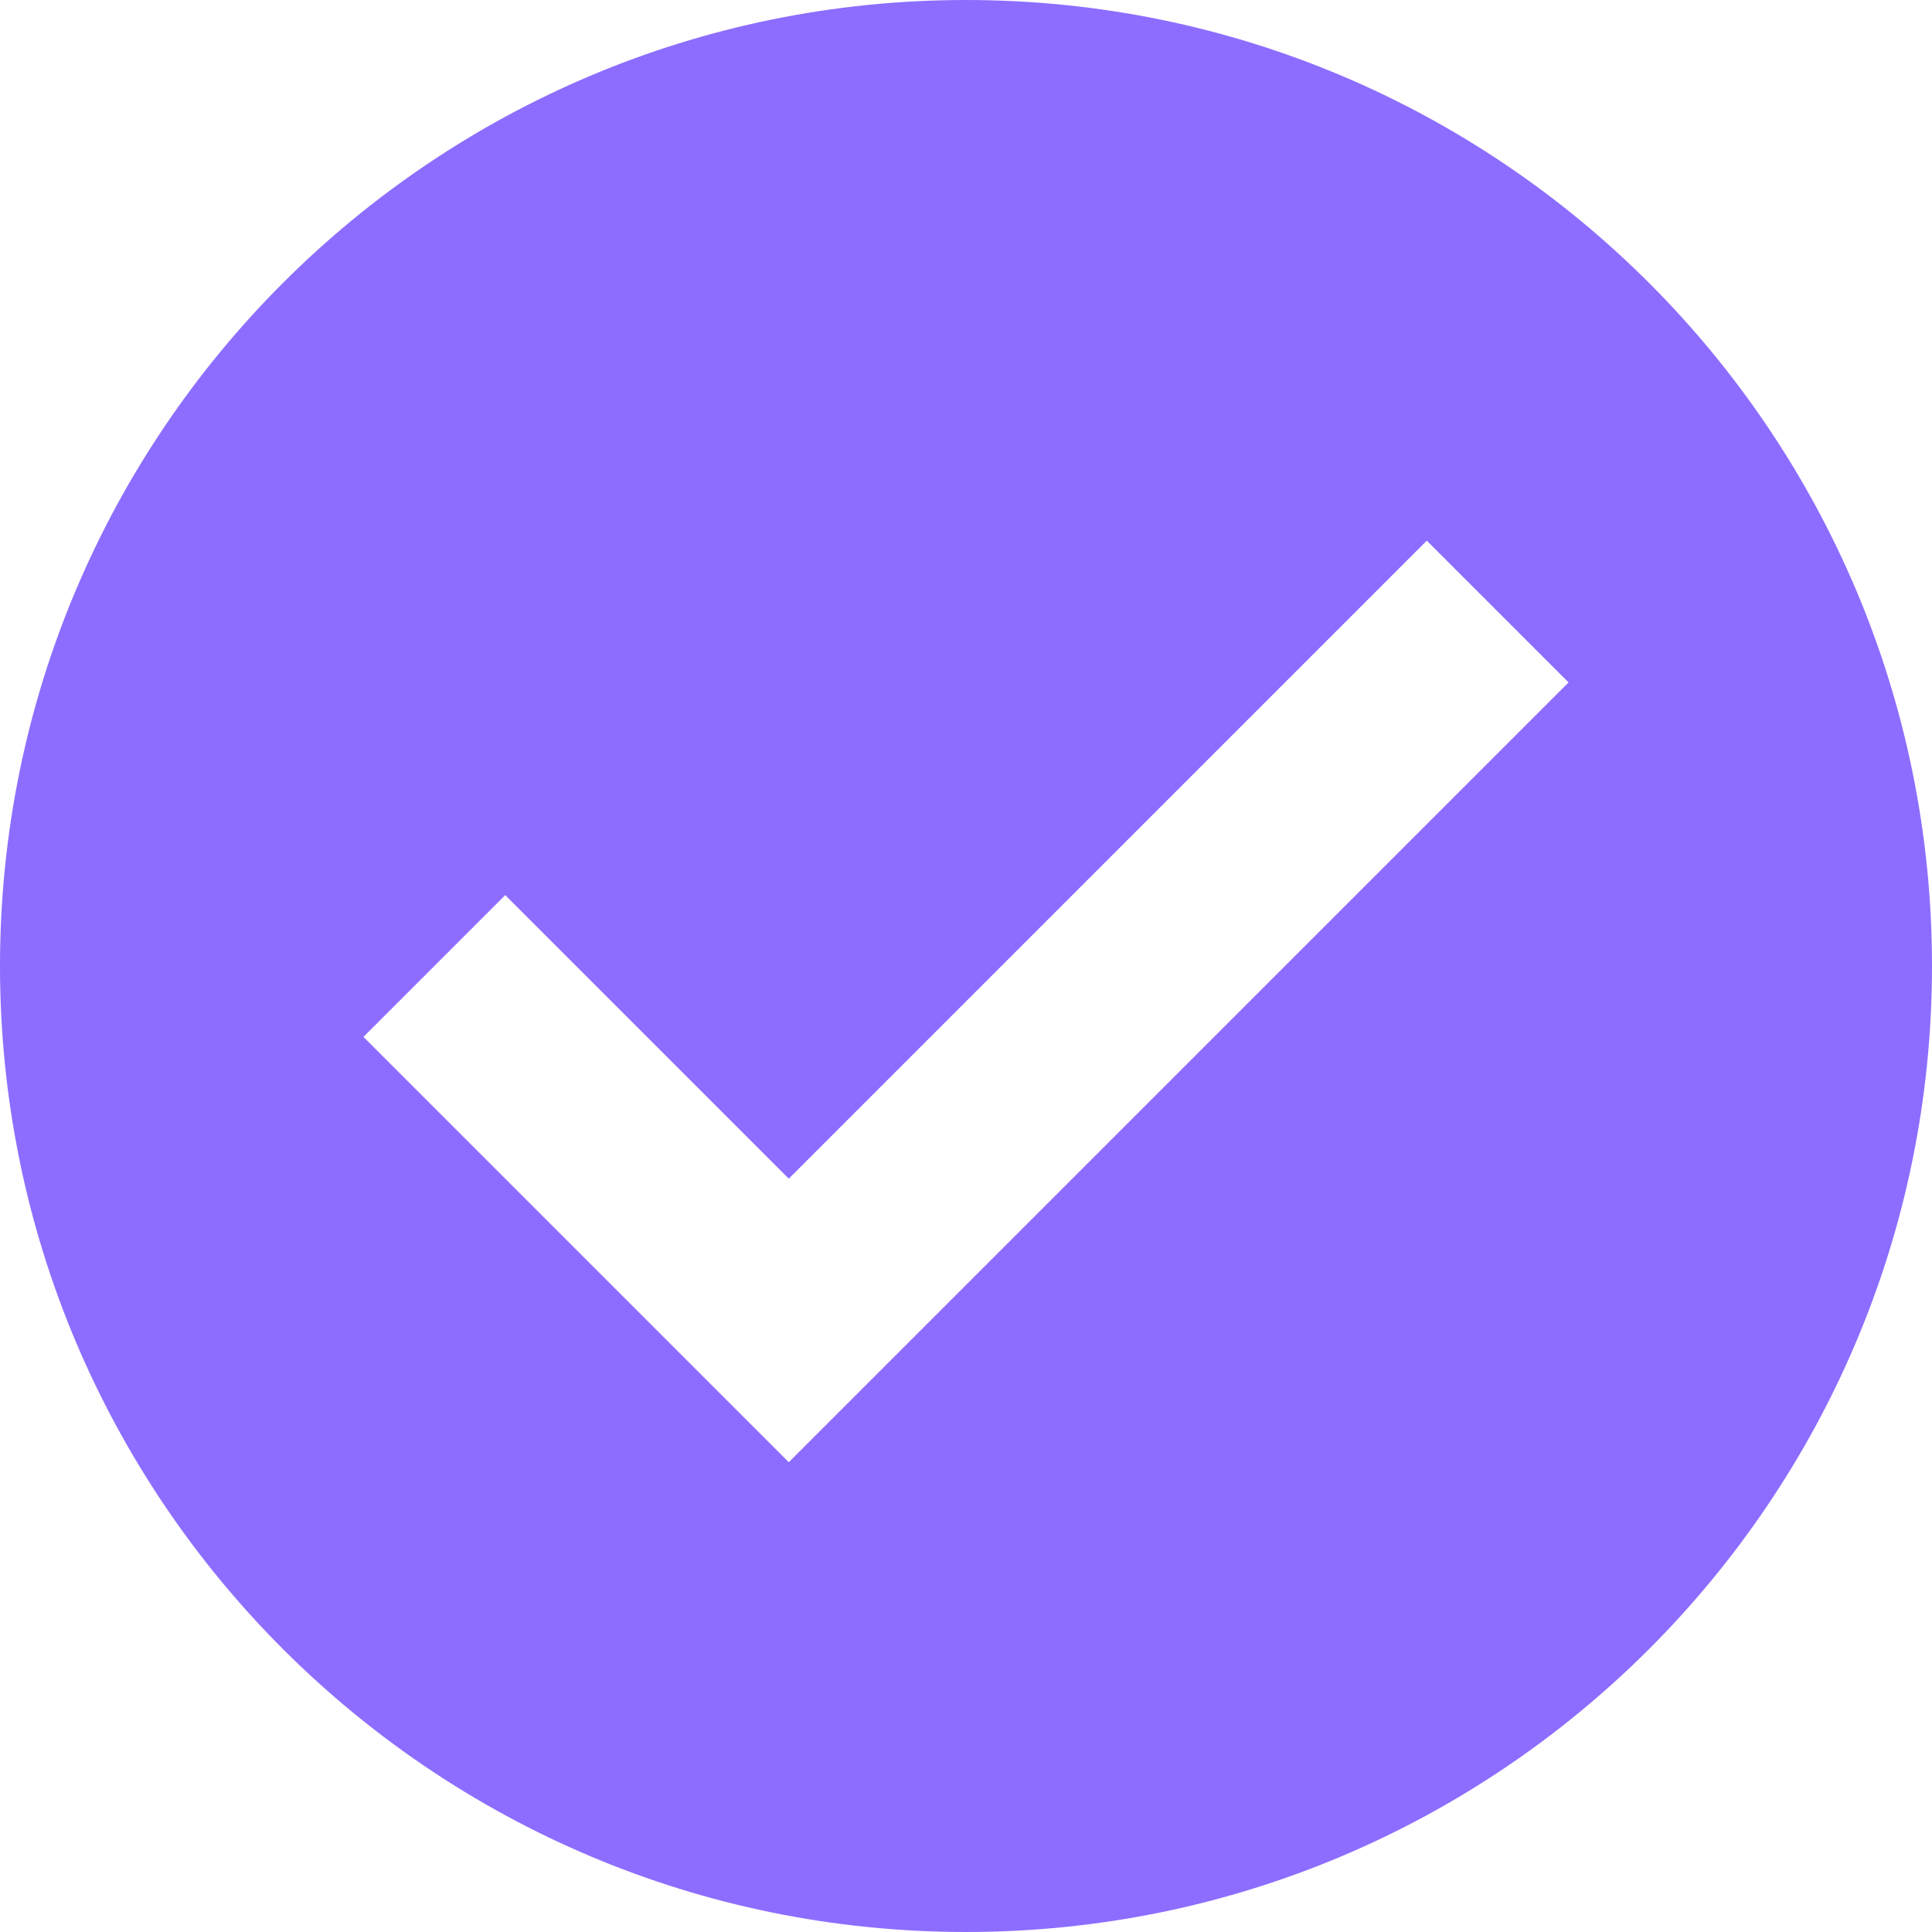
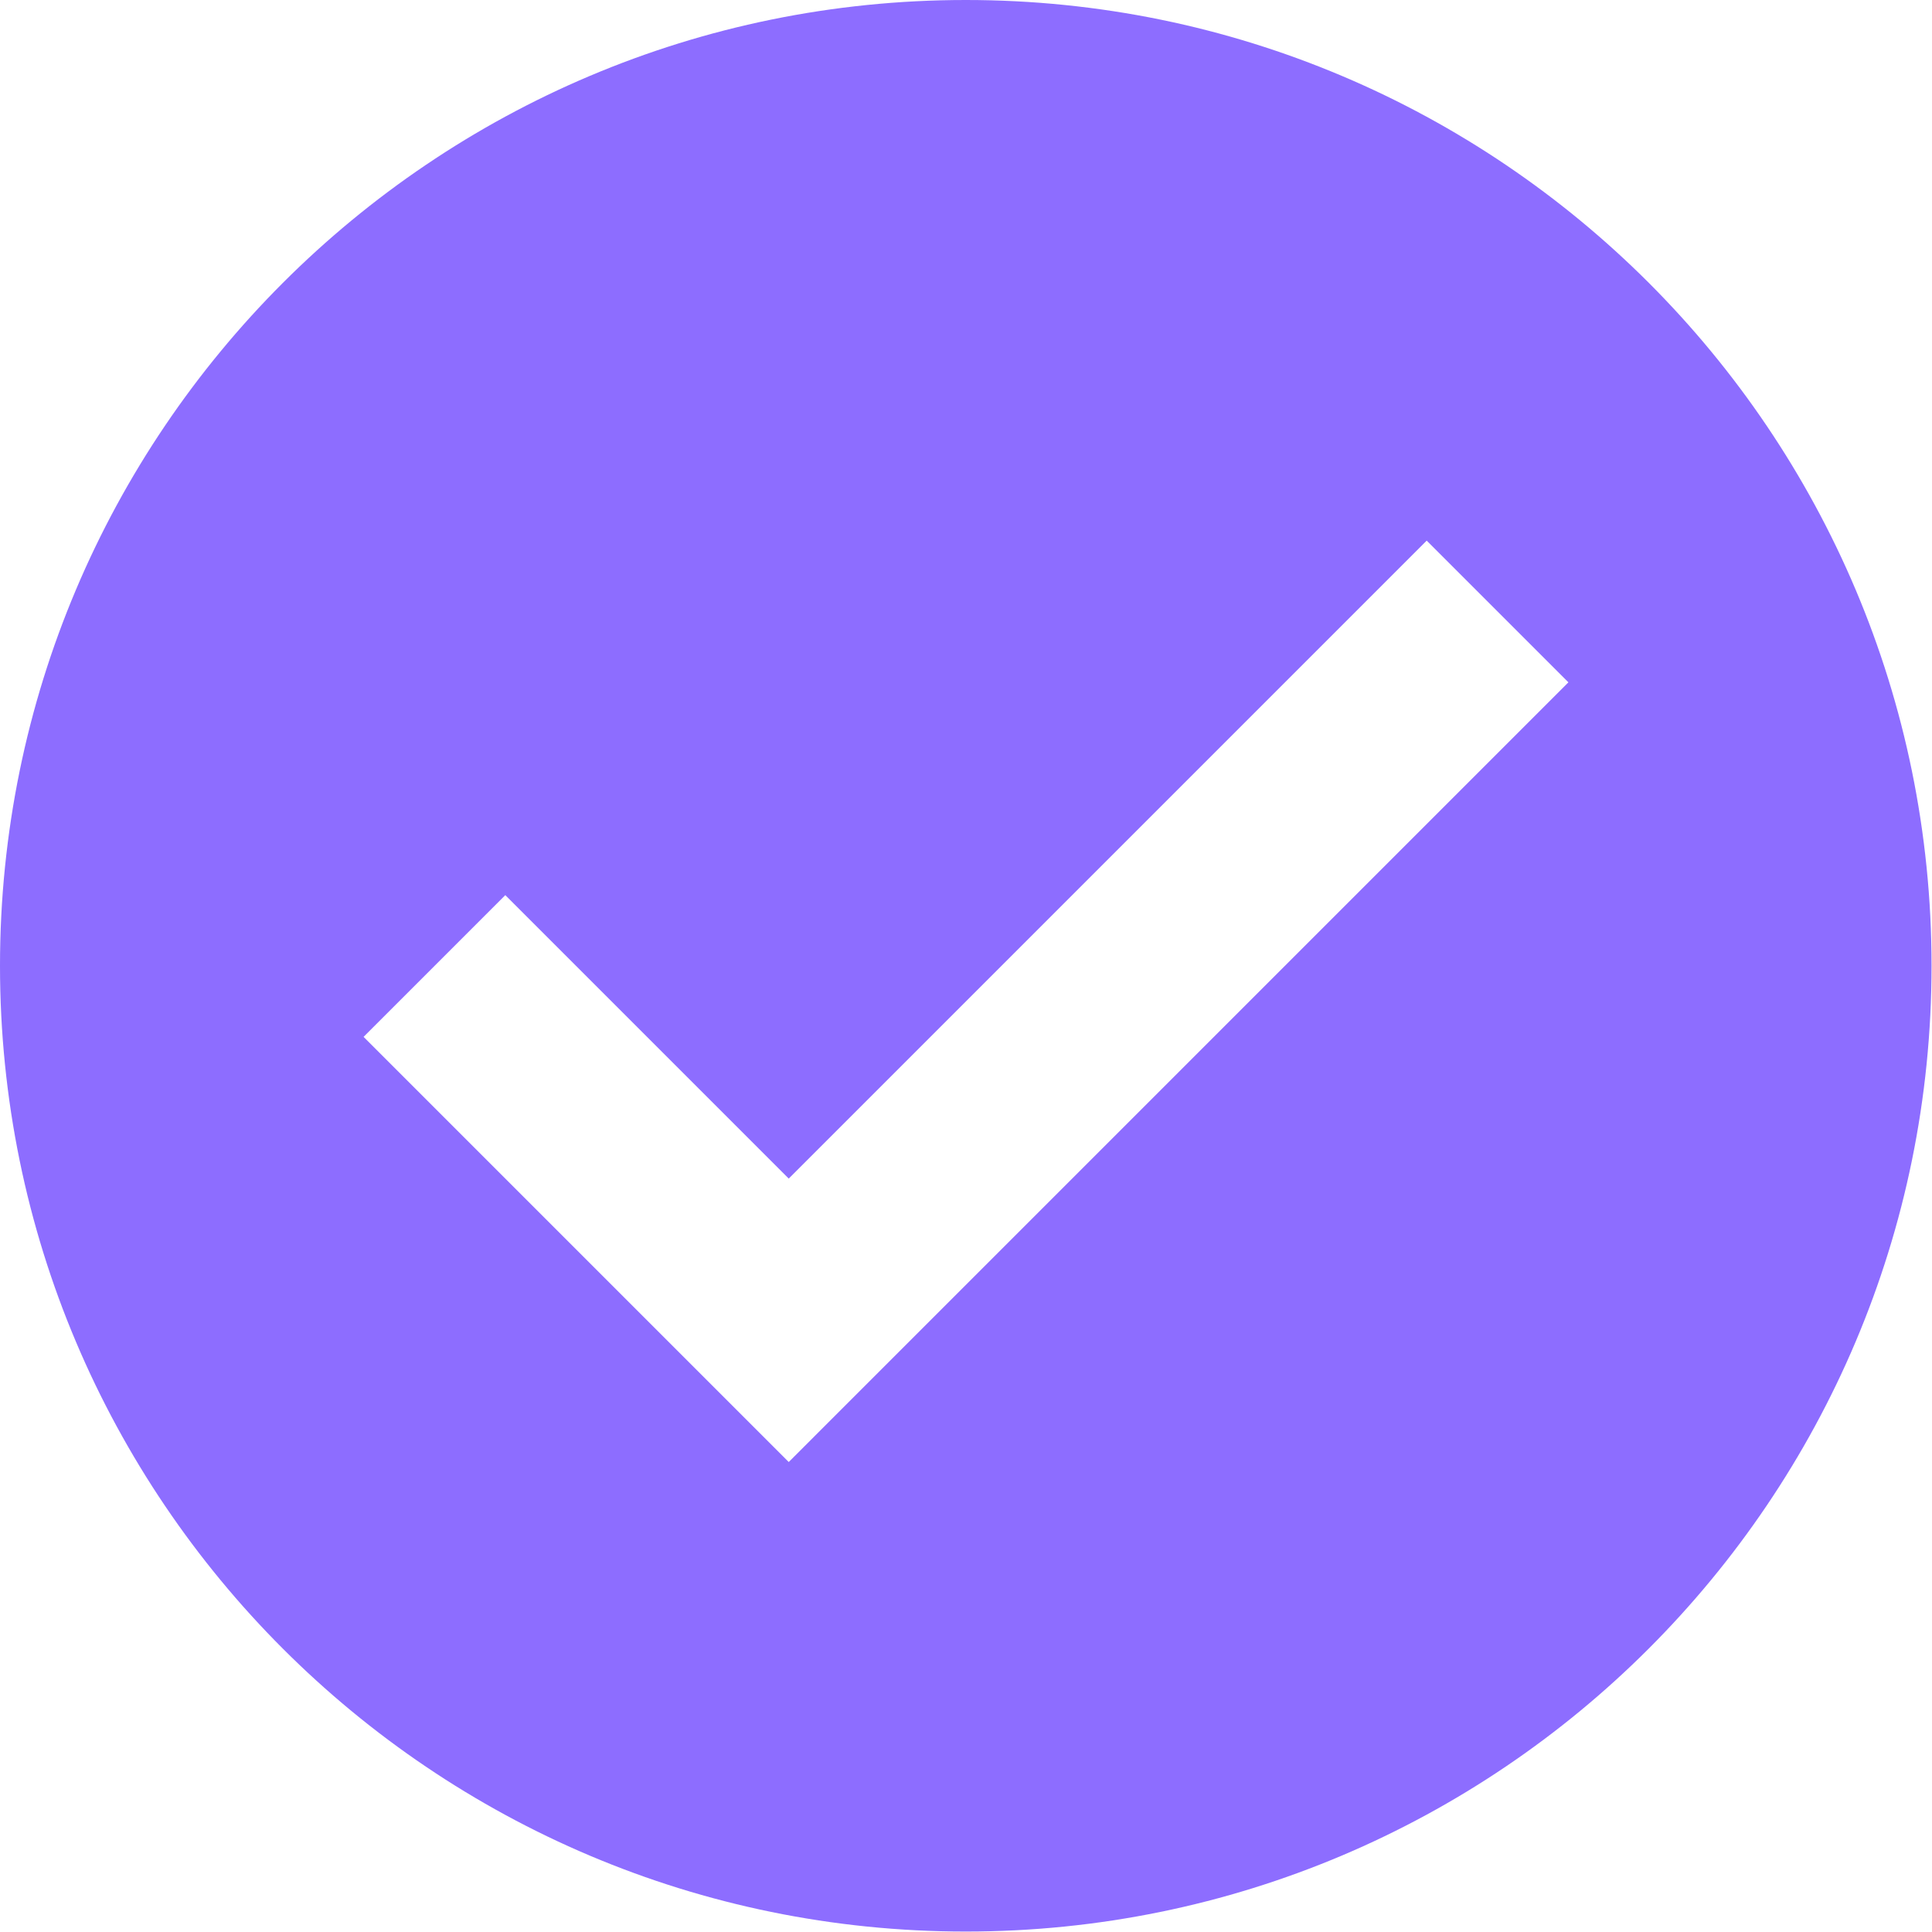
- <svg xmlns="http://www.w3.org/2000/svg" version="1.1" id="Layer_1" x="0px" y="0px" viewBox="0 0 426.667 426.667" style="enable-background:new 0 0 426.667 426.667;" xml:space="preserve">
-   <path style="fill:#8D6DFF;" d="M213.333,0C95.518,0,0,95.514,0,213.333s95.518,213.333,213.333,213.333  c117.828,0,213.333-95.514,213.333-213.333S331.157,0,213.333,0z M174.199,322.918l-93.935-93.931l31.309-31.309l62.626,62.622  l140.894-140.898l31.309,31.309L174.199,322.918z" />
-   <g>
- </g>
-   <g>
- </g>
-   <g>
- </g>
-   <g>
- </g>
-   <g>
- </g>
-   <g>
- </g>
-   <g>
- </g>
-   <g>
- </g>
-   <g>
- </g>
-   <g>
- </g>
-   <g>
- </g>
-   <g>
- </g>
-   <g>
- </g>
-   <g>
- </g>
-   <g>
- </g>
+ <svg xmlns="http://www.w3.org/2000/svg" viewBox="0 0 426.7 426.7">
+   <path d="M213.3 0C95.5 0 0 95.5 0 213.3s95.5 213.3 213.3 213.3c117.8 0 213.3-95.5 213.3-213.3S331.2 0 213.3 0zM174.2 322.9l-93.9-93.9 31.3-31.3 62.6 62.6 140.9-140.9 31.3 31.3L174.2 322.9z" fill="#8D6DFF" />
</svg>
